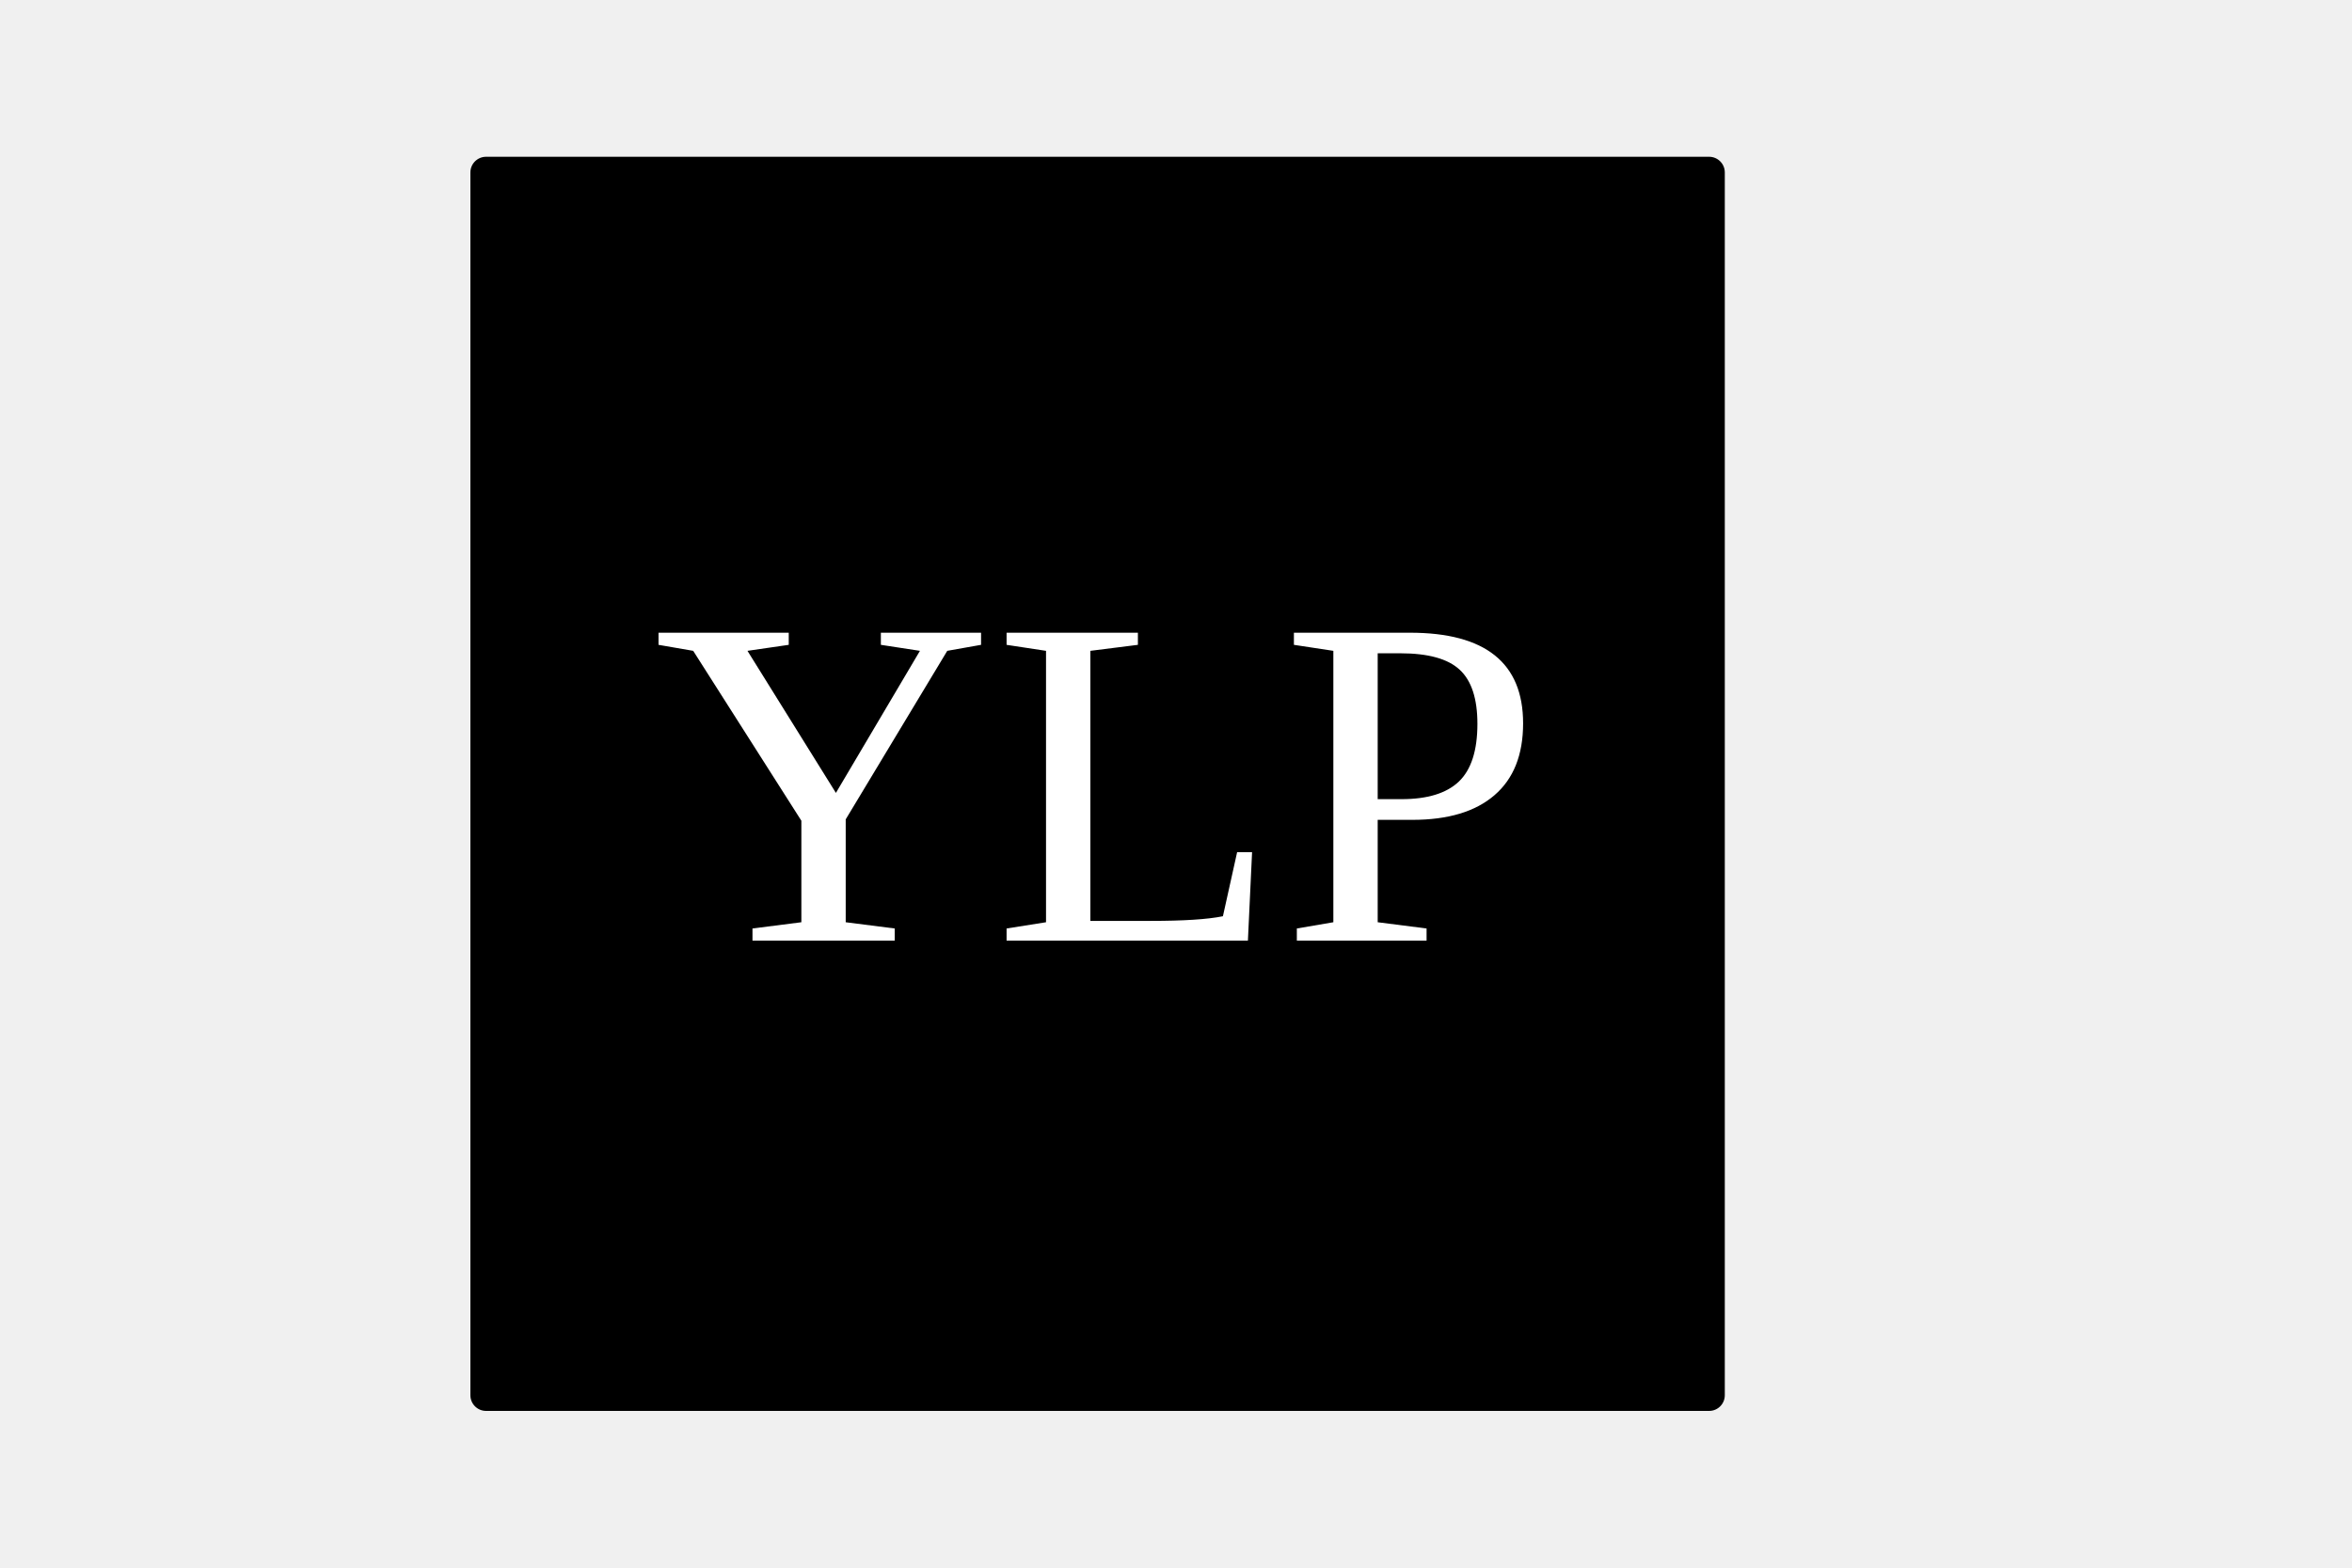
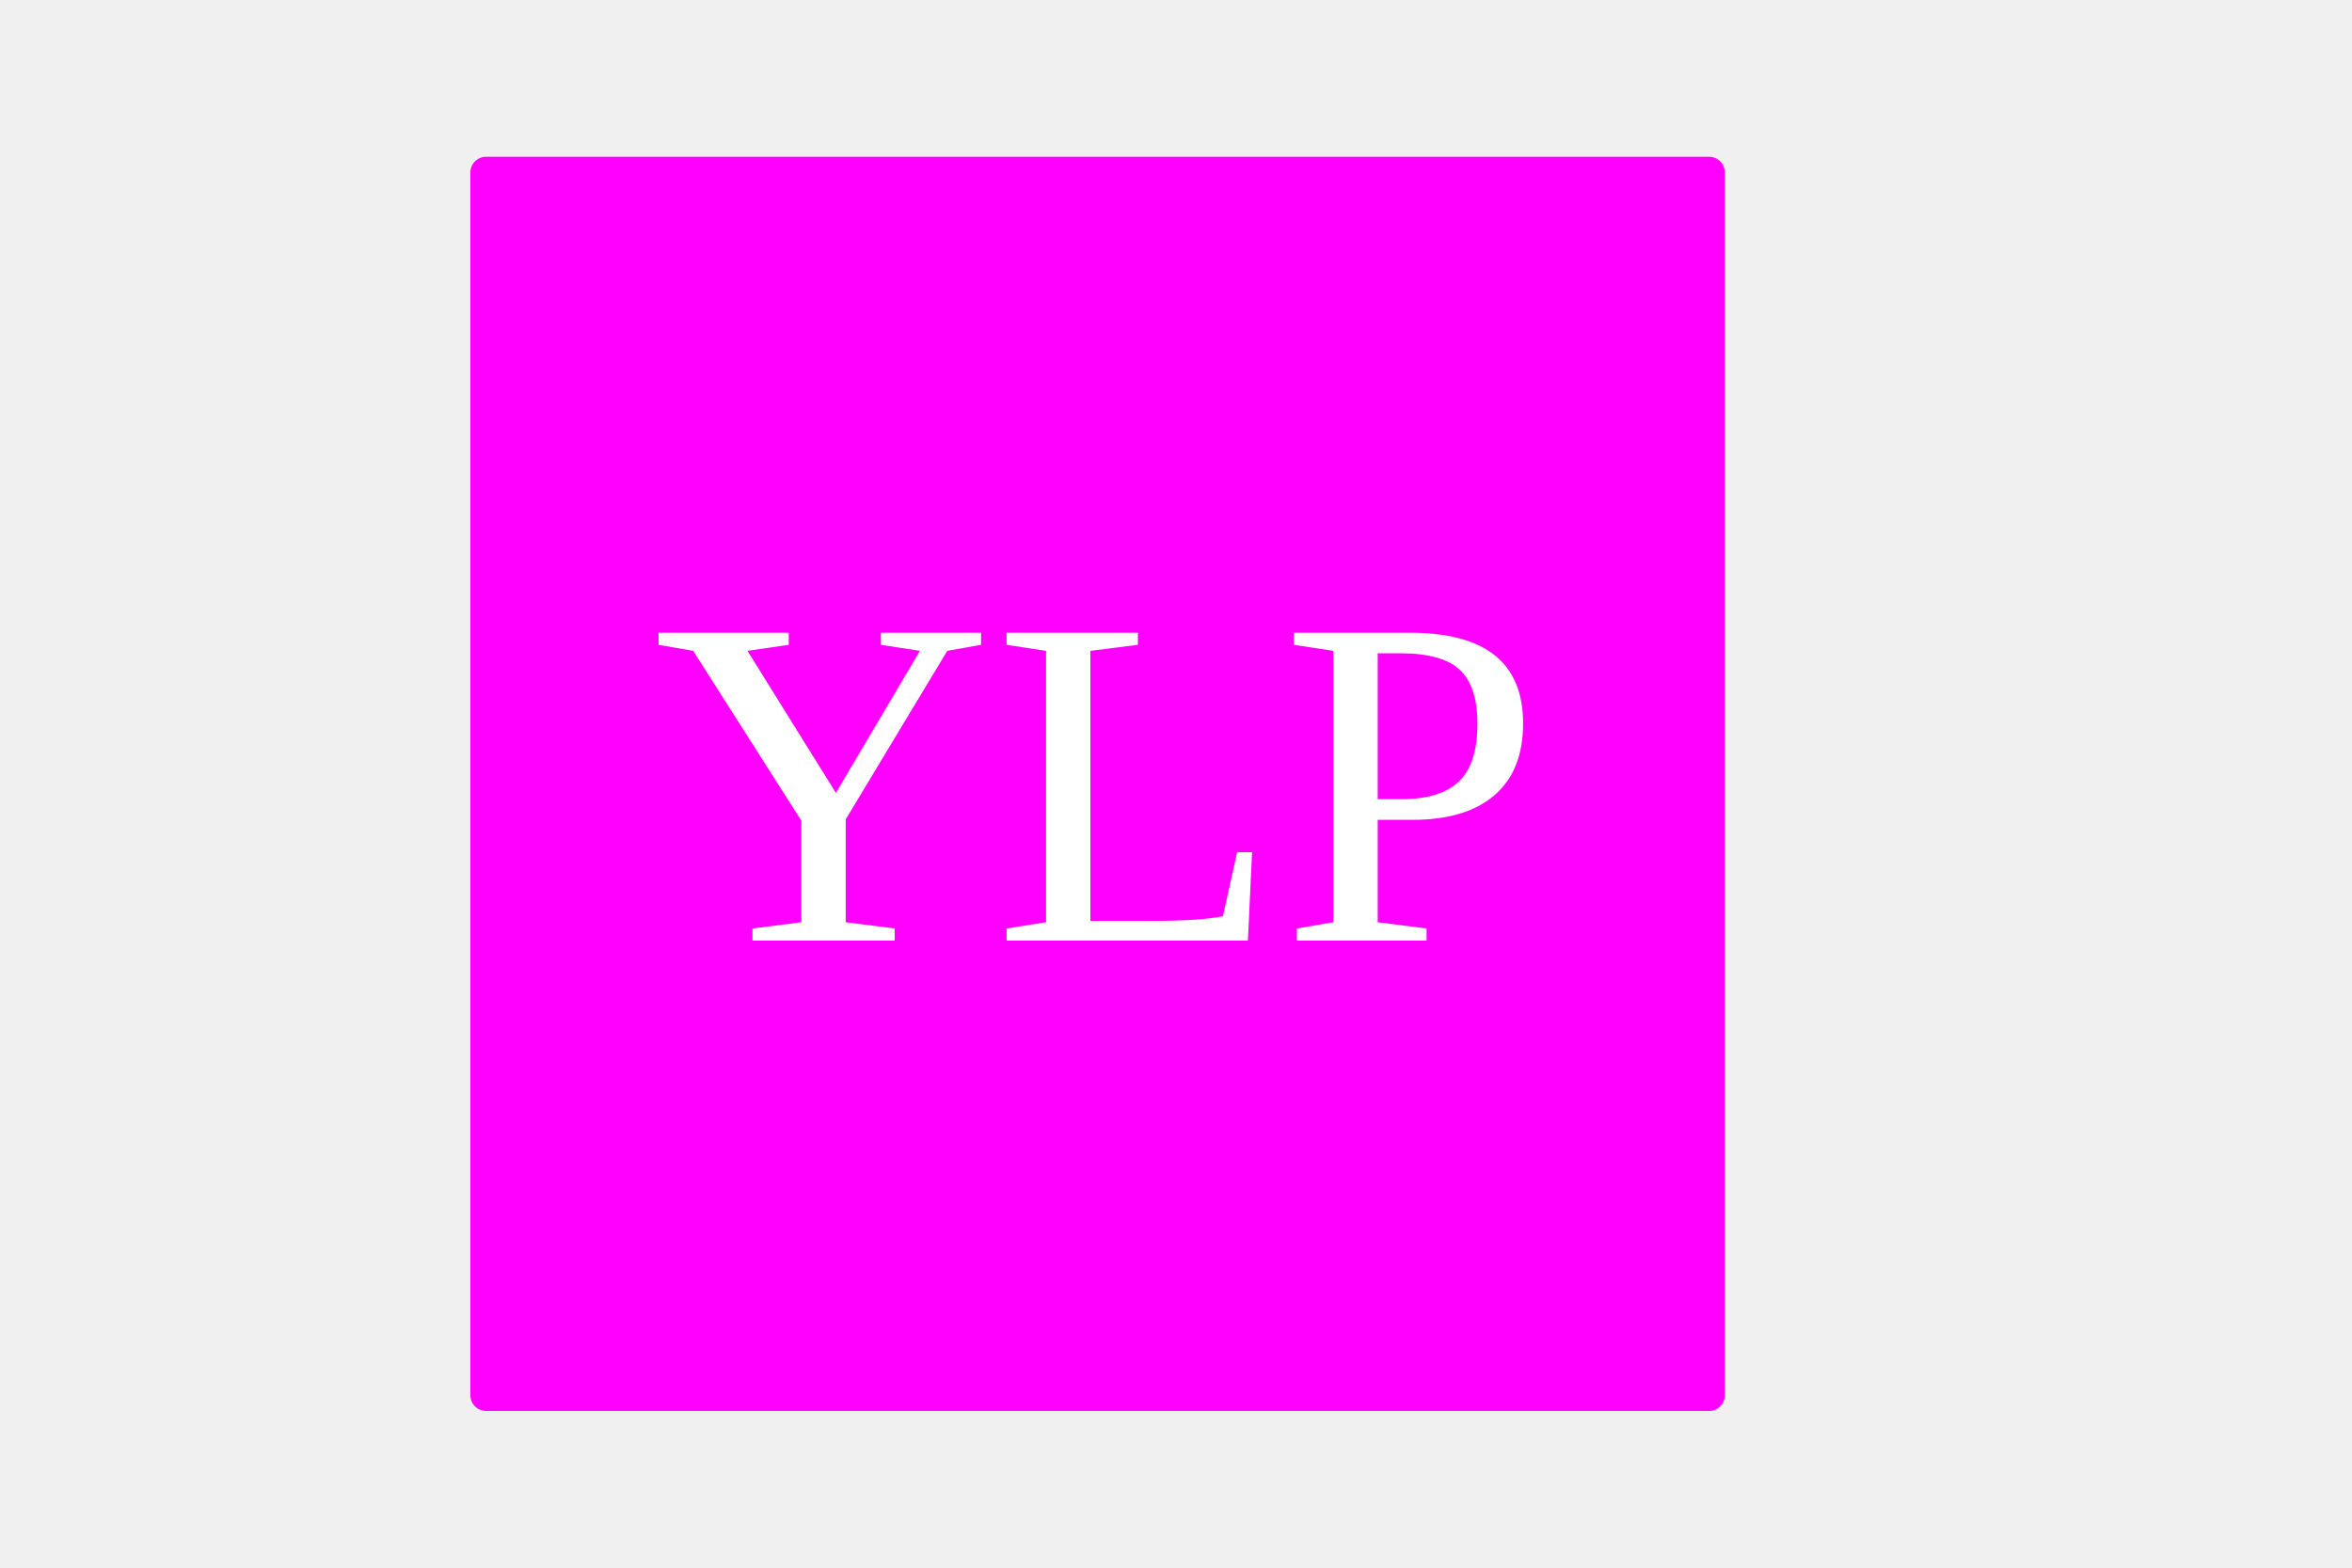
<svg xmlns="http://www.w3.org/2000/svg" version="1.1" width="300" height="200">
-   <rect width="160" height="160" x="60" y="20" rx="2" ry="2" fill="#000000" />
+   <rect width="160" height="160" x="60" y="20" rx="2" ry="2" fill="#ff00ff" />
  <text x="140" y="120" font-size="60" text-anchor="middle" fill="#ffffff">YLP</text>
</svg>
